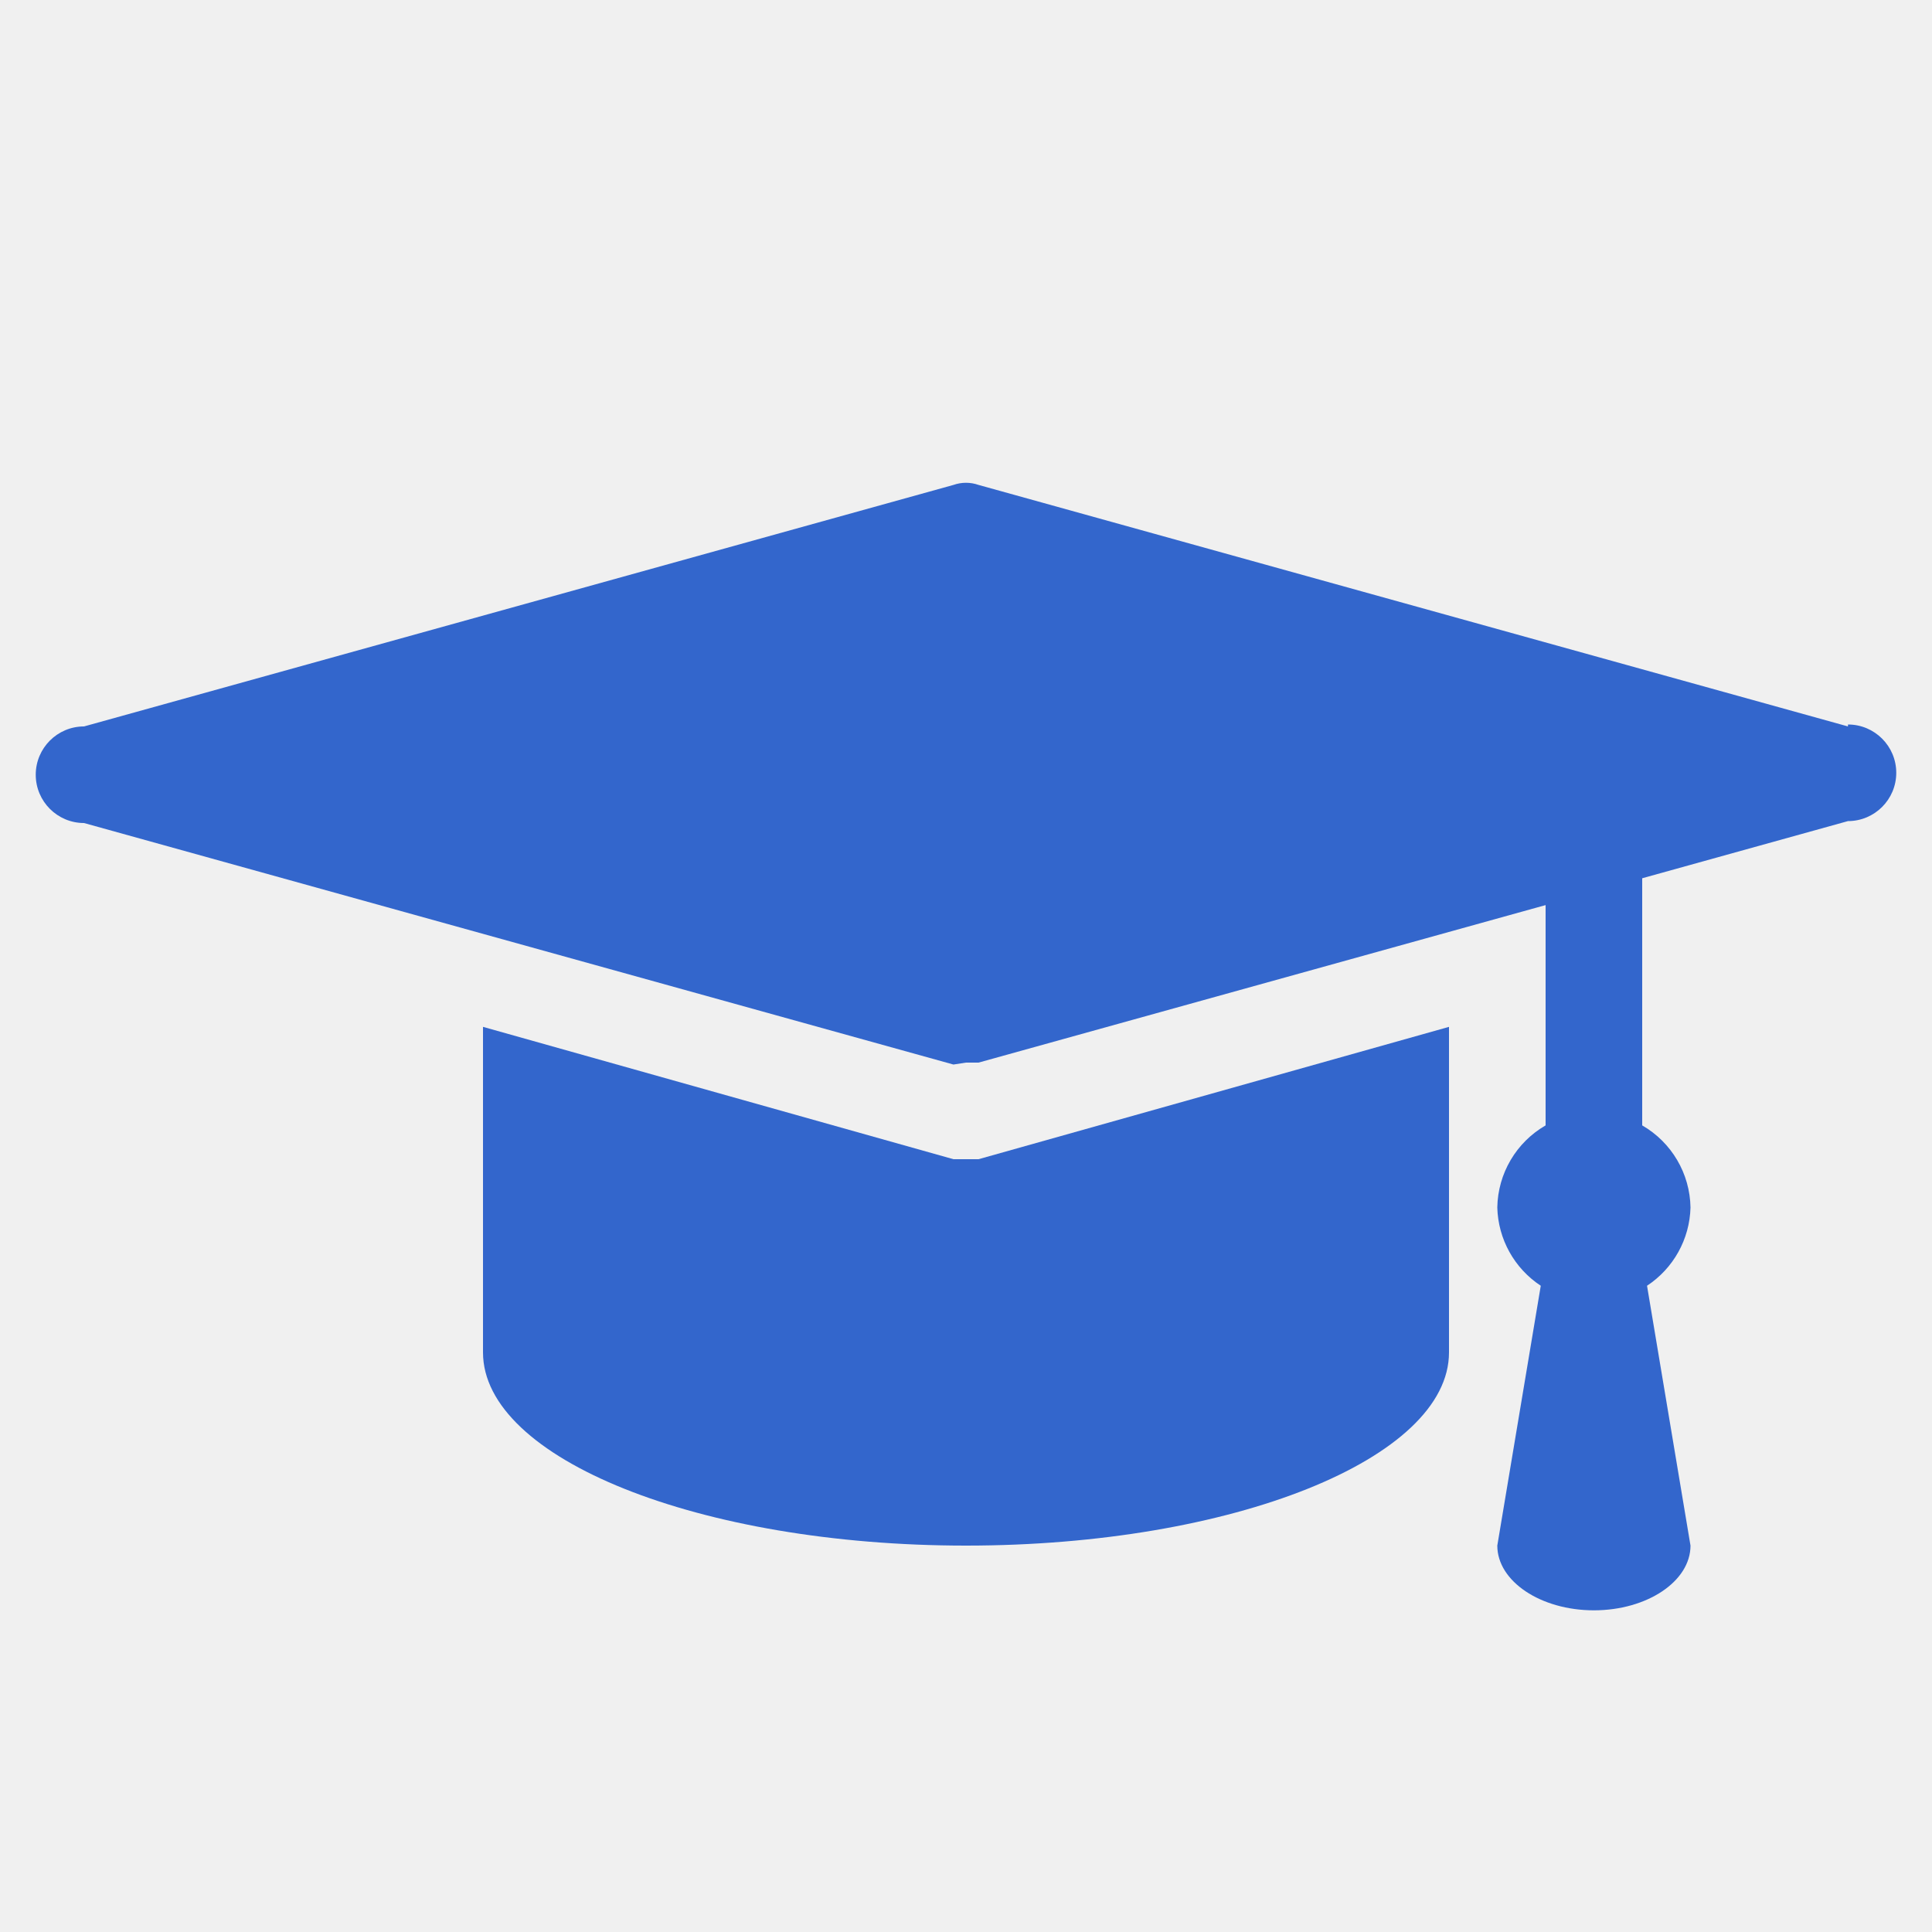
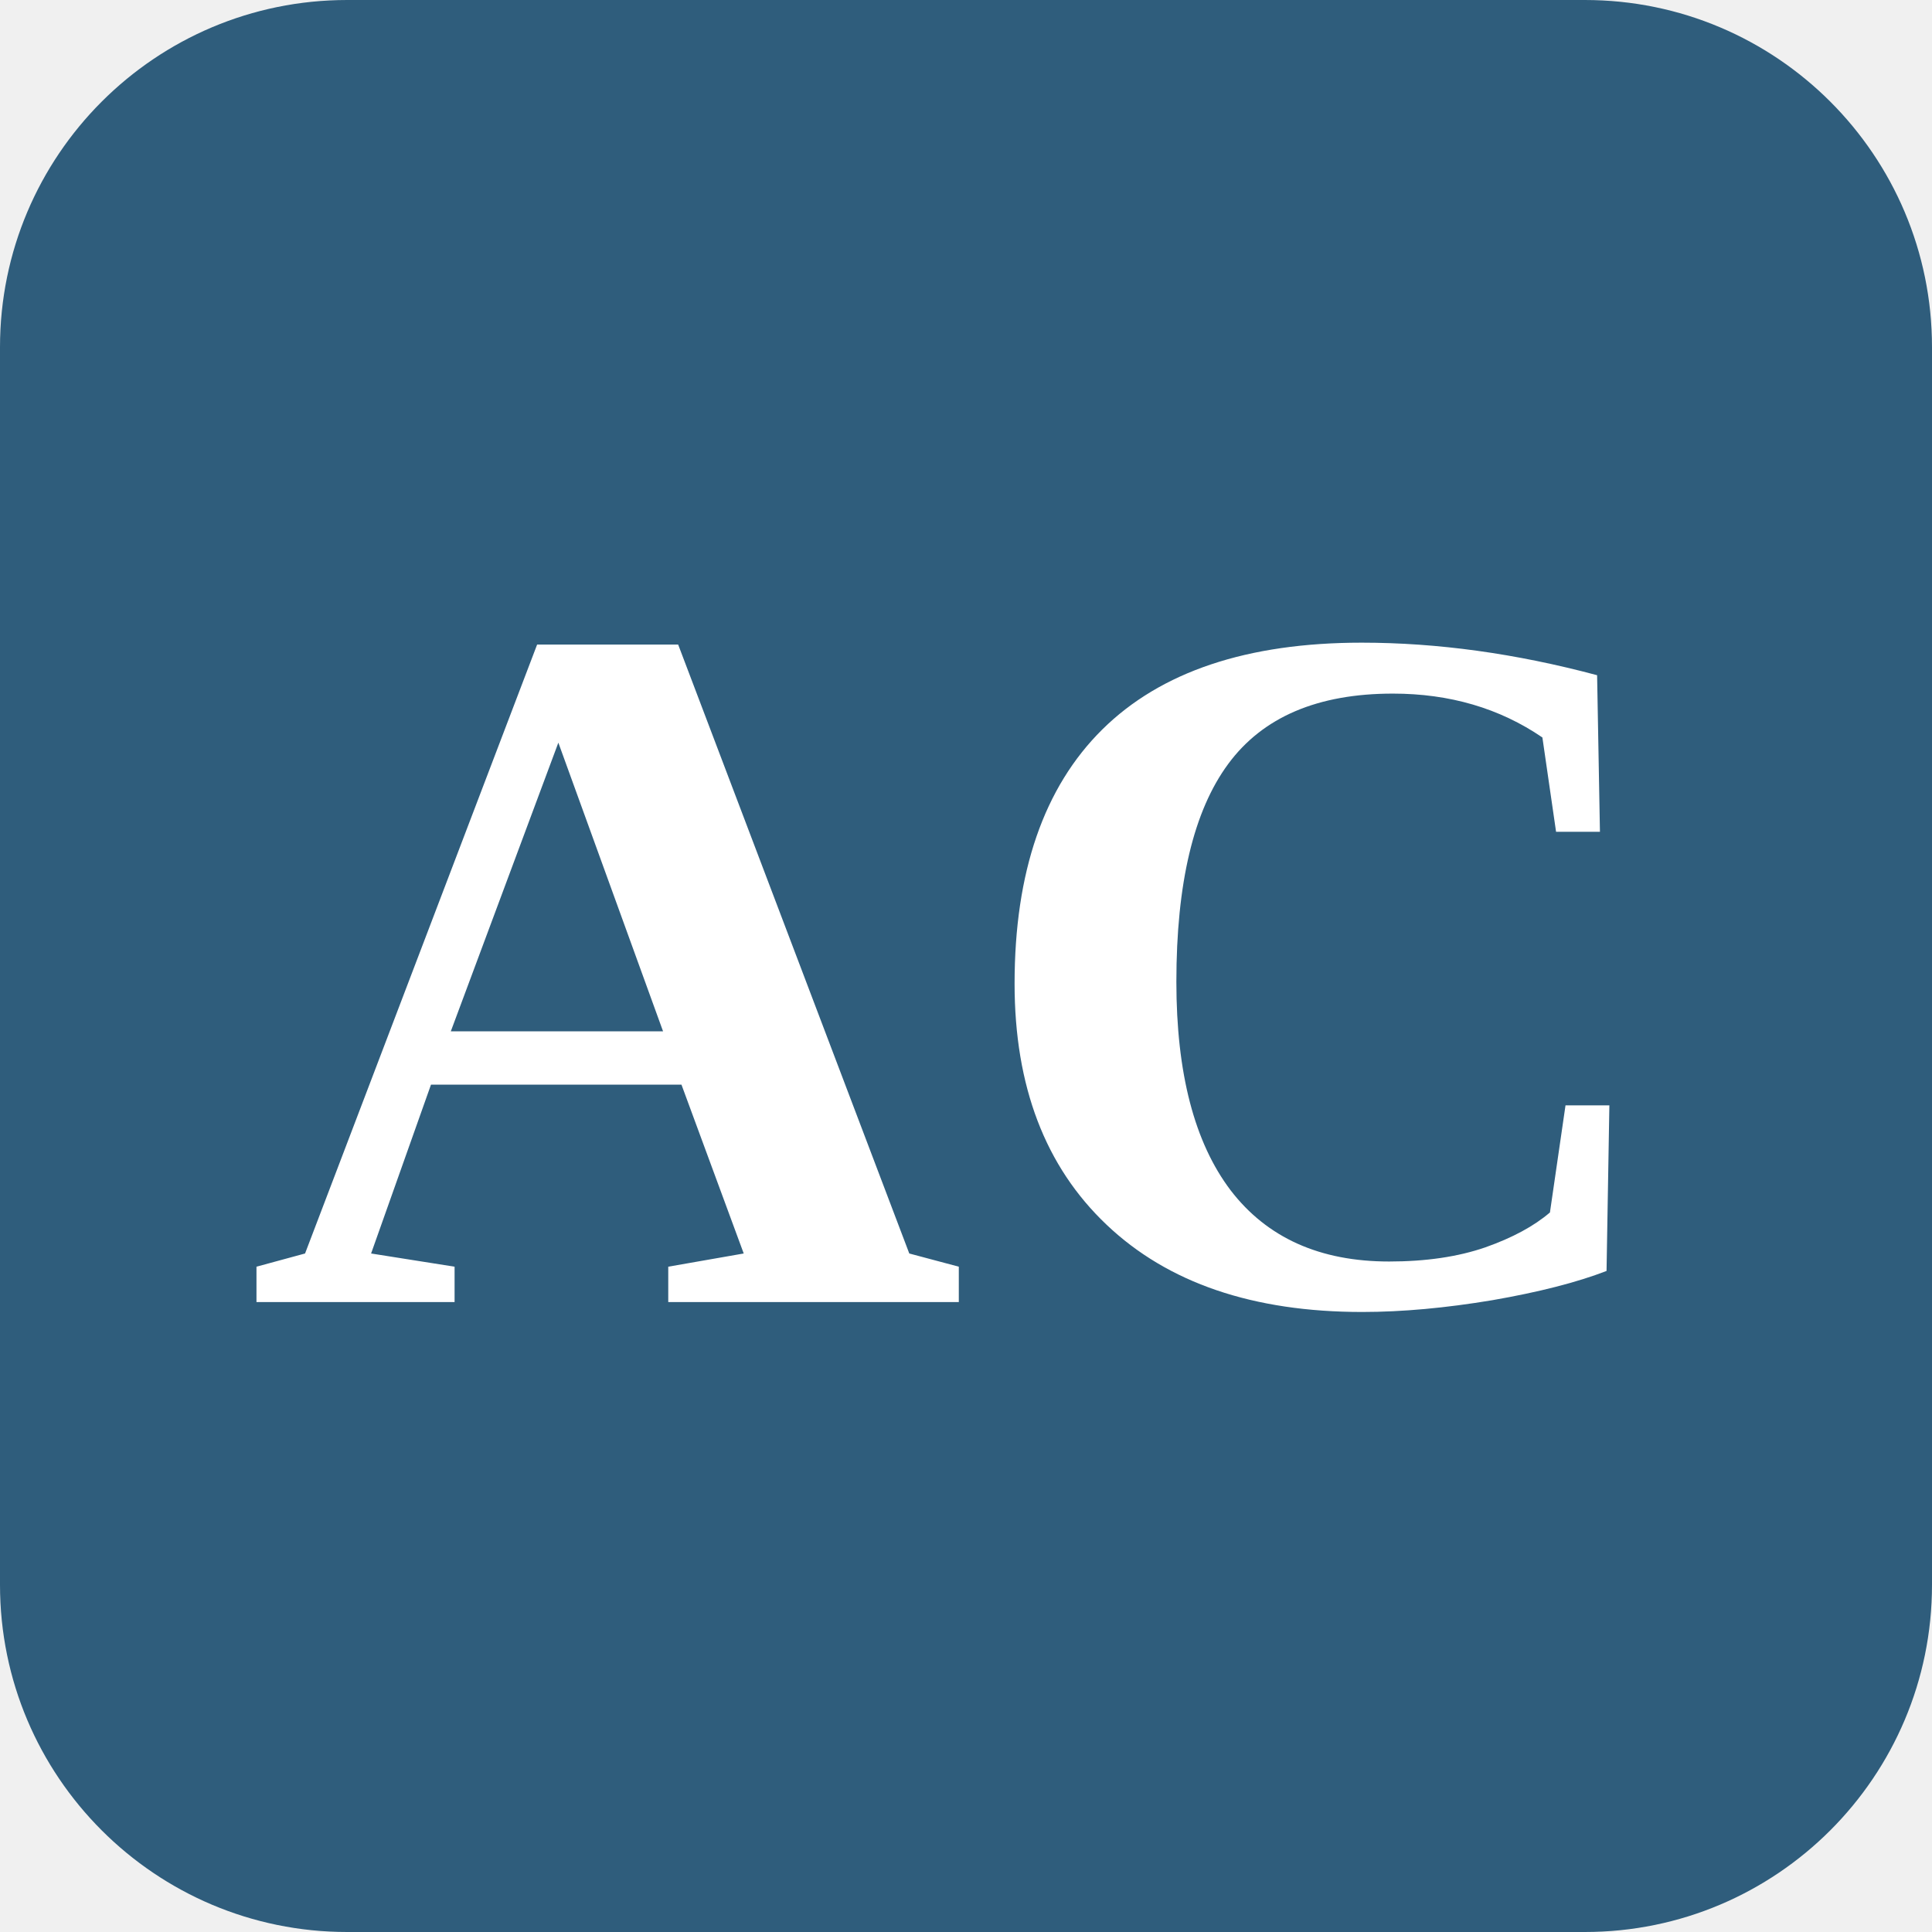
- <svg xmlns="http://www.w3.org/2000/svg" viewBox="2 2 20 20">
-   <path d="M12.13,14,12,14l-.13,0L7,12.63V16c0,1.1,2.24,2,5,2s5-.9,5-2V12.63Z" fill="#36c" />
-   <path d="M21.13,9.52l-9-2.5a.39.39,0,0,0-.26,0l-9,2.5a.5.5,0,0,0,0,1l9,2.5L12,13l.13,0,9-2.5a.5.5,0,0,0,0-1Z" fill="#36c" />
-   <path d="M19.5,14.5a1,1,0,0,0-.5-.85V10H18v3.65a1,1,0,0,0-.5.85,1,1,0,0,0,.45.81L17.5,18c0,.37.45.67,1,.67s1-.3,1-.67l-.45-2.69A1,1,0,0,0,19.5,14.5Z" fill="#36c" />
+ <svg xmlns="http://www.w3.org/2000/svg" viewBox="0 0 64 64" width="64" height="64">
+   <rect width="64" height="64" rx="11.5" fill="#2f5d7c" />
+   <text x="32" y="32" fill="#ffffff" font-family="Source Serif 4, Lora, Georgia, serif" font-size="33" font-weight="600" text-anchor="middle" dominant-baseline="central">AC</text>
</svg>
